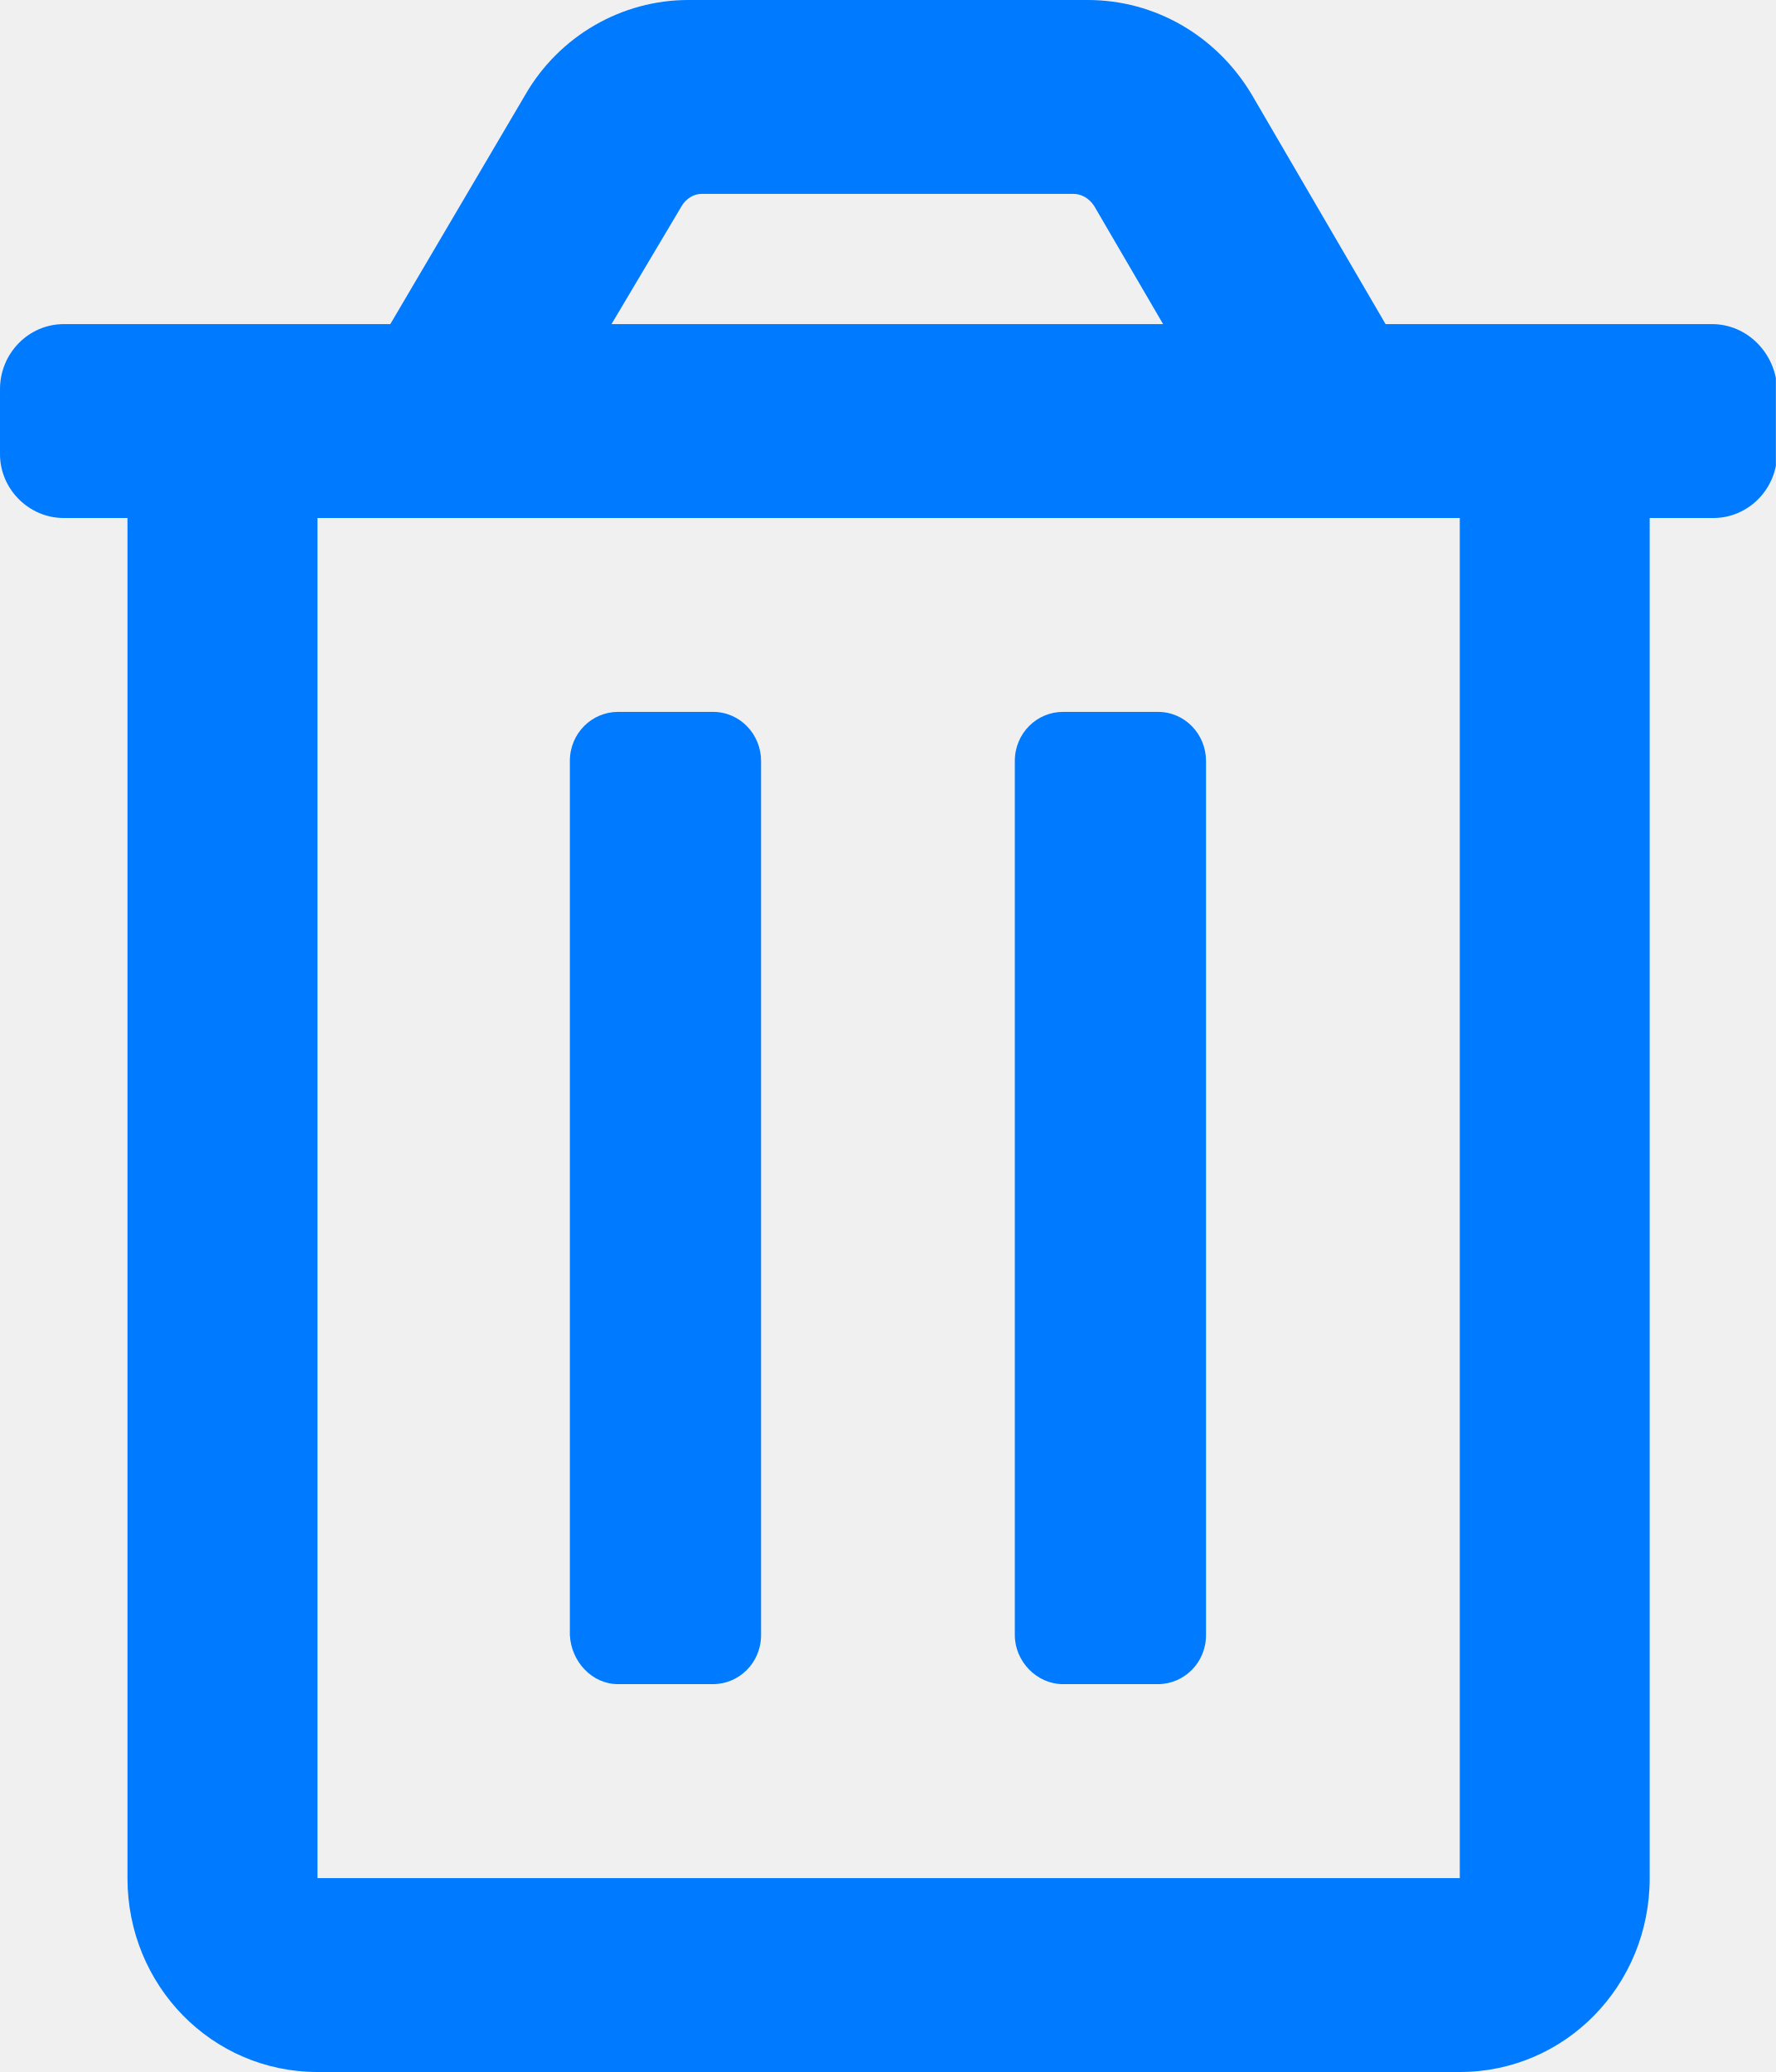
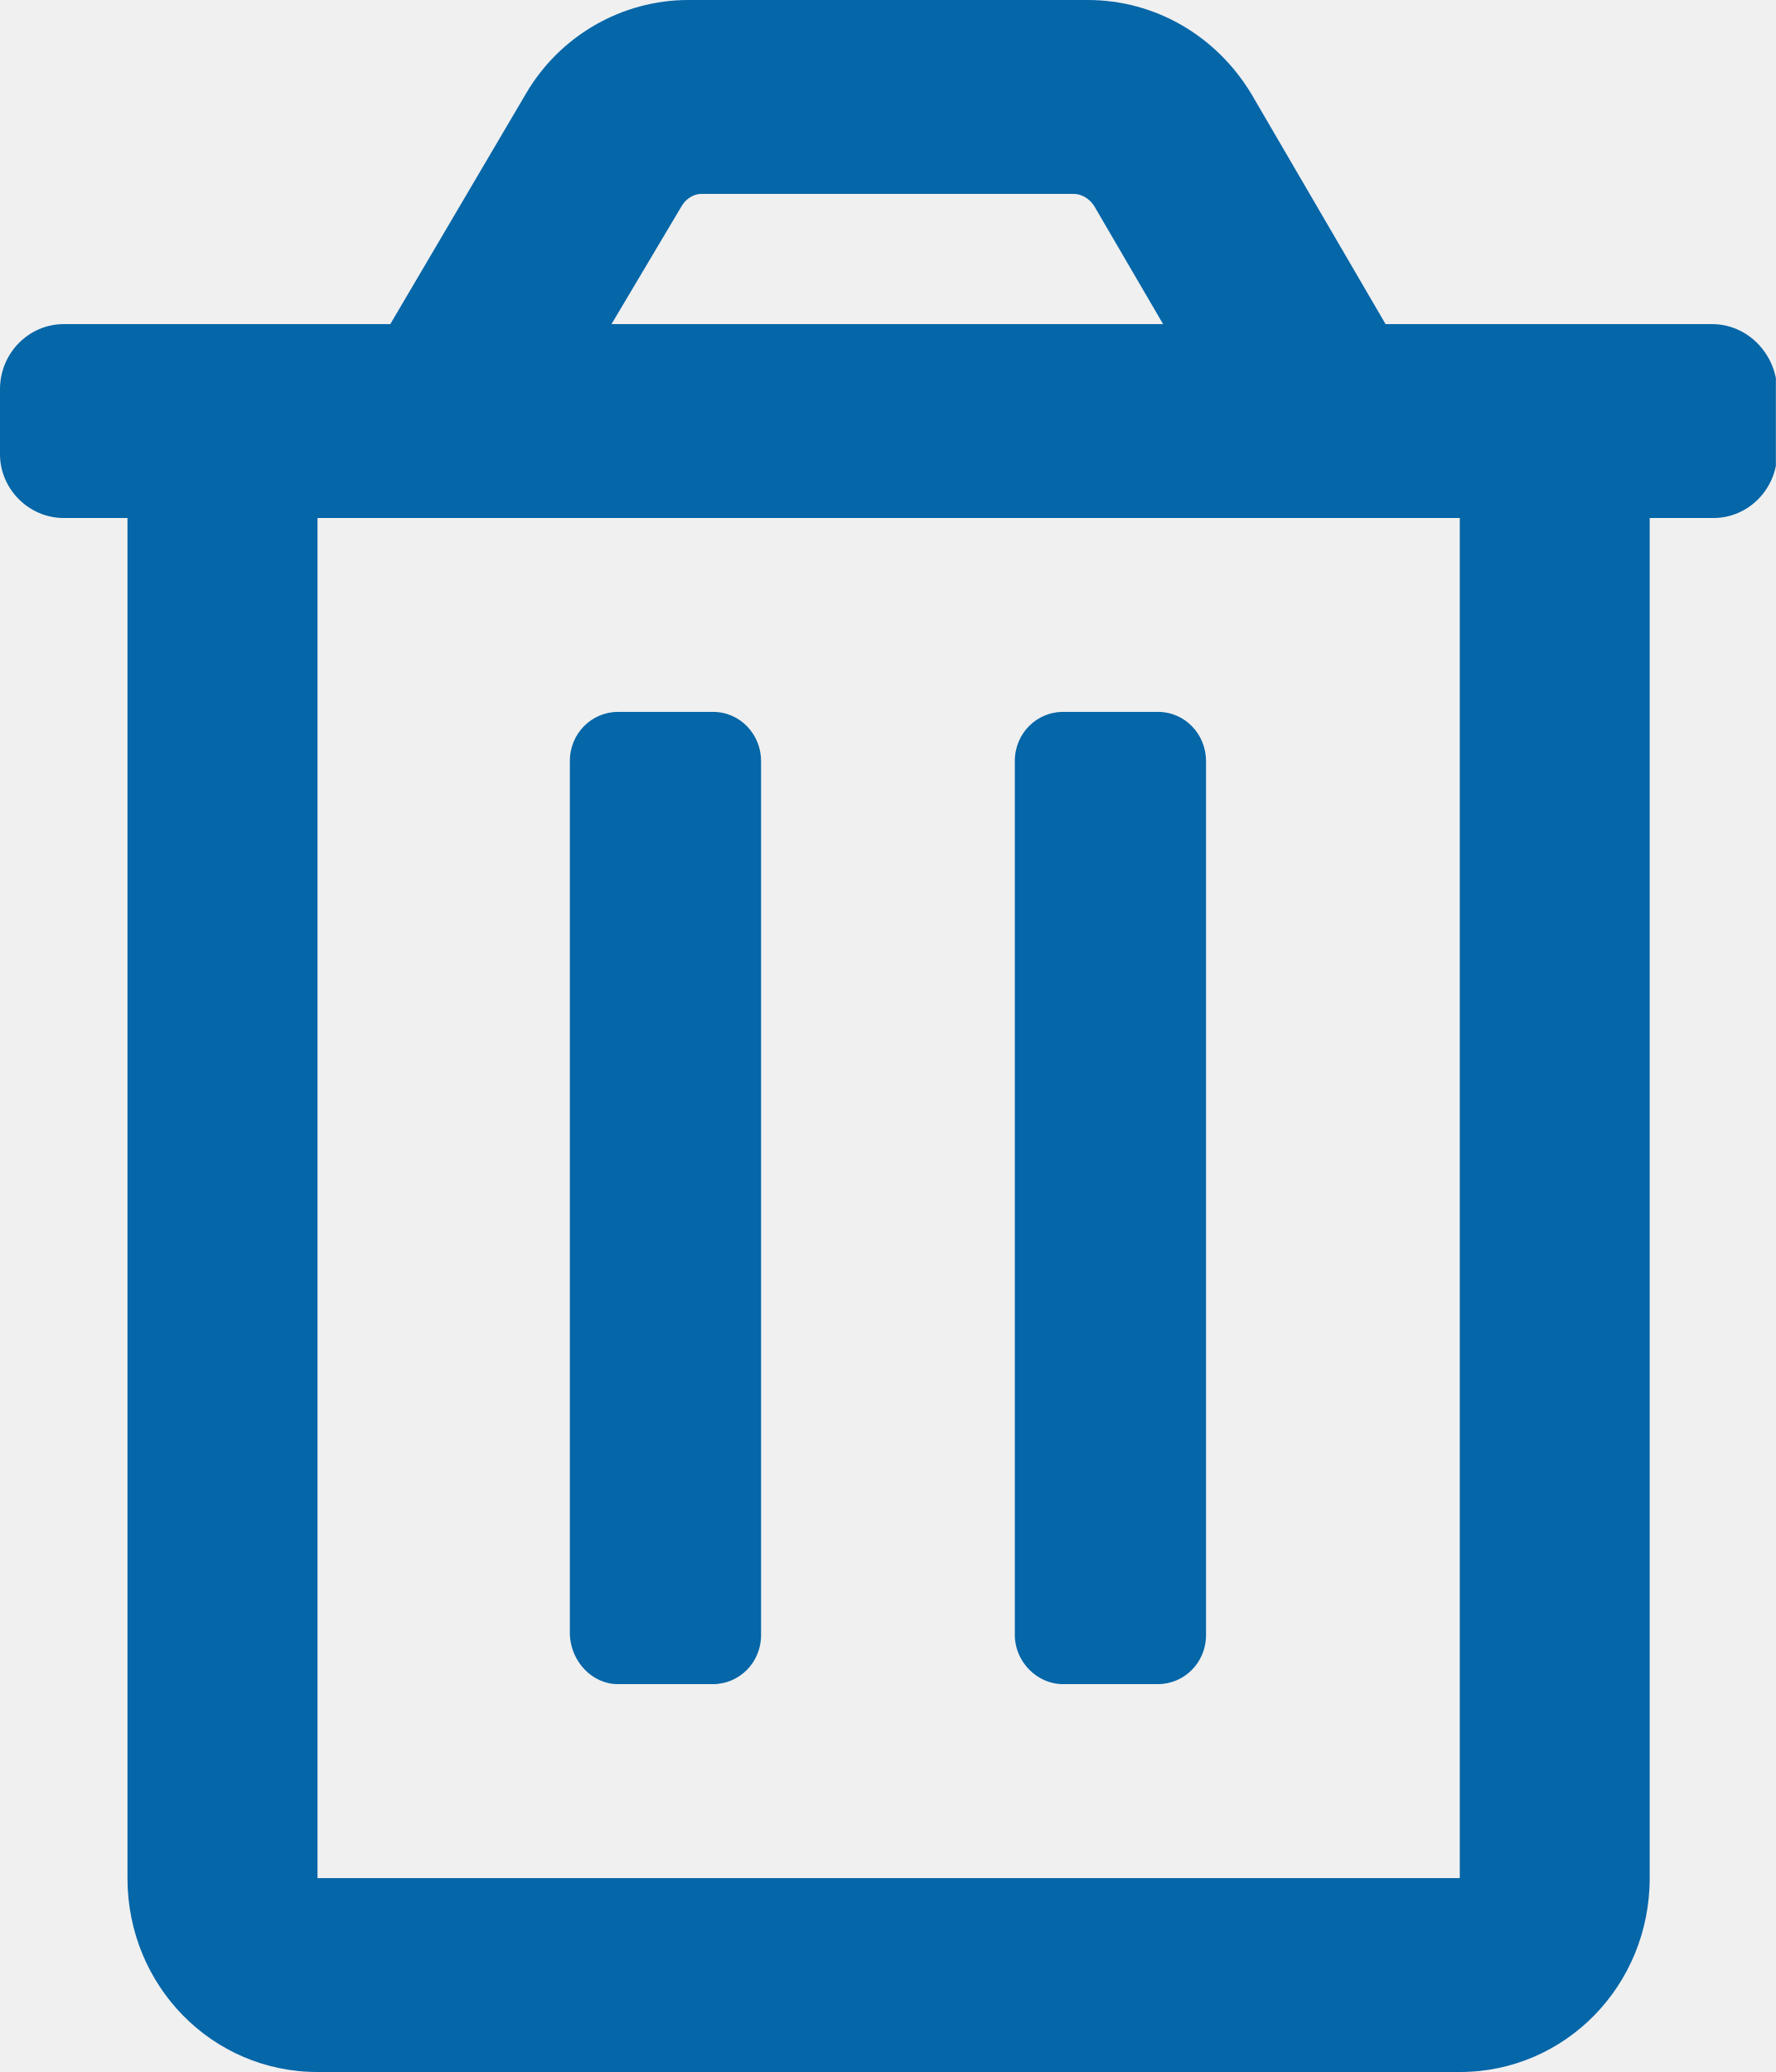
<svg xmlns="http://www.w3.org/2000/svg" width="18" height="21" viewBox="0 0 18 21" fill="none">
  <g clip-path="url(#clip0)">
-     <path d="M10.774 17.069H11.736C12 17.069 12.224 16.854 12.224 16.571V7.713C12.224 7.444 12.013 7.215 11.736 7.215H10.774C10.51 7.215 10.286 7.431 10.286 7.713V16.571C10.286 16.84 10.51 17.069 10.774 17.069ZM17.354 3.285H14.044L12.686 0.956C12.33 0.363 11.71 0 11.024 0H6.976C6.303 0 5.67 0.363 5.327 0.956L3.956 3.285H0.646C0.29 3.285 0 3.581 0 3.944V4.604C0 4.954 0.29 5.25 0.646 5.25H1.292V19.035C1.292 20.125 2.149 21 3.218 21H14.796C15.864 21 16.721 20.125 16.721 19.035V5.25H17.367C17.723 5.25 18.013 4.954 18.013 4.59V3.944C18 3.581 17.71 3.285 17.354 3.285ZM6.91 2.087C6.949 2.019 7.029 1.965 7.108 1.965H10.879C10.958 1.965 11.037 2.006 11.09 2.087L11.789 3.285H6.198L6.91 2.087ZM14.782 19.035H3.218V5.25H14.796V19.035H14.782ZM6.264 17.069H7.226C7.49 17.069 7.714 16.854 7.714 16.571V7.713C7.714 7.444 7.503 7.215 7.226 7.215H6.264C6 7.215 5.776 7.431 5.776 7.713V16.571C5.789 16.84 6 17.069 6.264 17.069Z" fill="#007BFF" />
+     <path d="M10.774 17.069H11.736C12 17.069 12.224 16.854 12.224 16.571V7.713C12.224 7.444 12.013 7.215 11.736 7.215H10.774C10.51 7.215 10.286 7.431 10.286 7.713V16.571C10.286 16.84 10.51 17.069 10.774 17.069ZM17.354 3.285H14.044L12.686 0.956C12.33 0.363 11.71 0 11.024 0H6.976C6.303 0 5.67 0.363 5.327 0.956L3.956 3.285H0.646C0.29 3.285 0 3.581 0 3.944V4.604C0 4.954 0.29 5.25 0.646 5.25H1.292V19.035C1.292 20.125 2.149 21 3.218 21H14.796C15.864 21 16.721 20.125 16.721 19.035V5.25H17.367C17.723 5.25 18.013 4.954 18.013 4.59V3.944C18 3.581 17.71 3.285 17.354 3.285ZM6.91 2.087C6.949 2.019 7.029 1.965 7.108 1.965H10.879C10.958 1.965 11.037 2.006 11.09 2.087L11.789 3.285H6.198L6.91 2.087ZM14.782 19.035H3.218V5.25H14.796V19.035H14.782ZM6.264 17.069H7.226C7.49 17.069 7.714 16.854 7.714 16.571V7.713C7.714 7.444 7.503 7.215 7.226 7.215H6.264C6 7.215 5.776 7.431 5.776 7.713V16.571C5.789 16.84 6 17.069 6.264 17.069Z" fill="#0566A8" />
  </g>
  <defs>
    <clipPath id="clip0">
      <rect width="18" height="21" fill="white" />
    </clipPath>
  </defs>
</svg>
